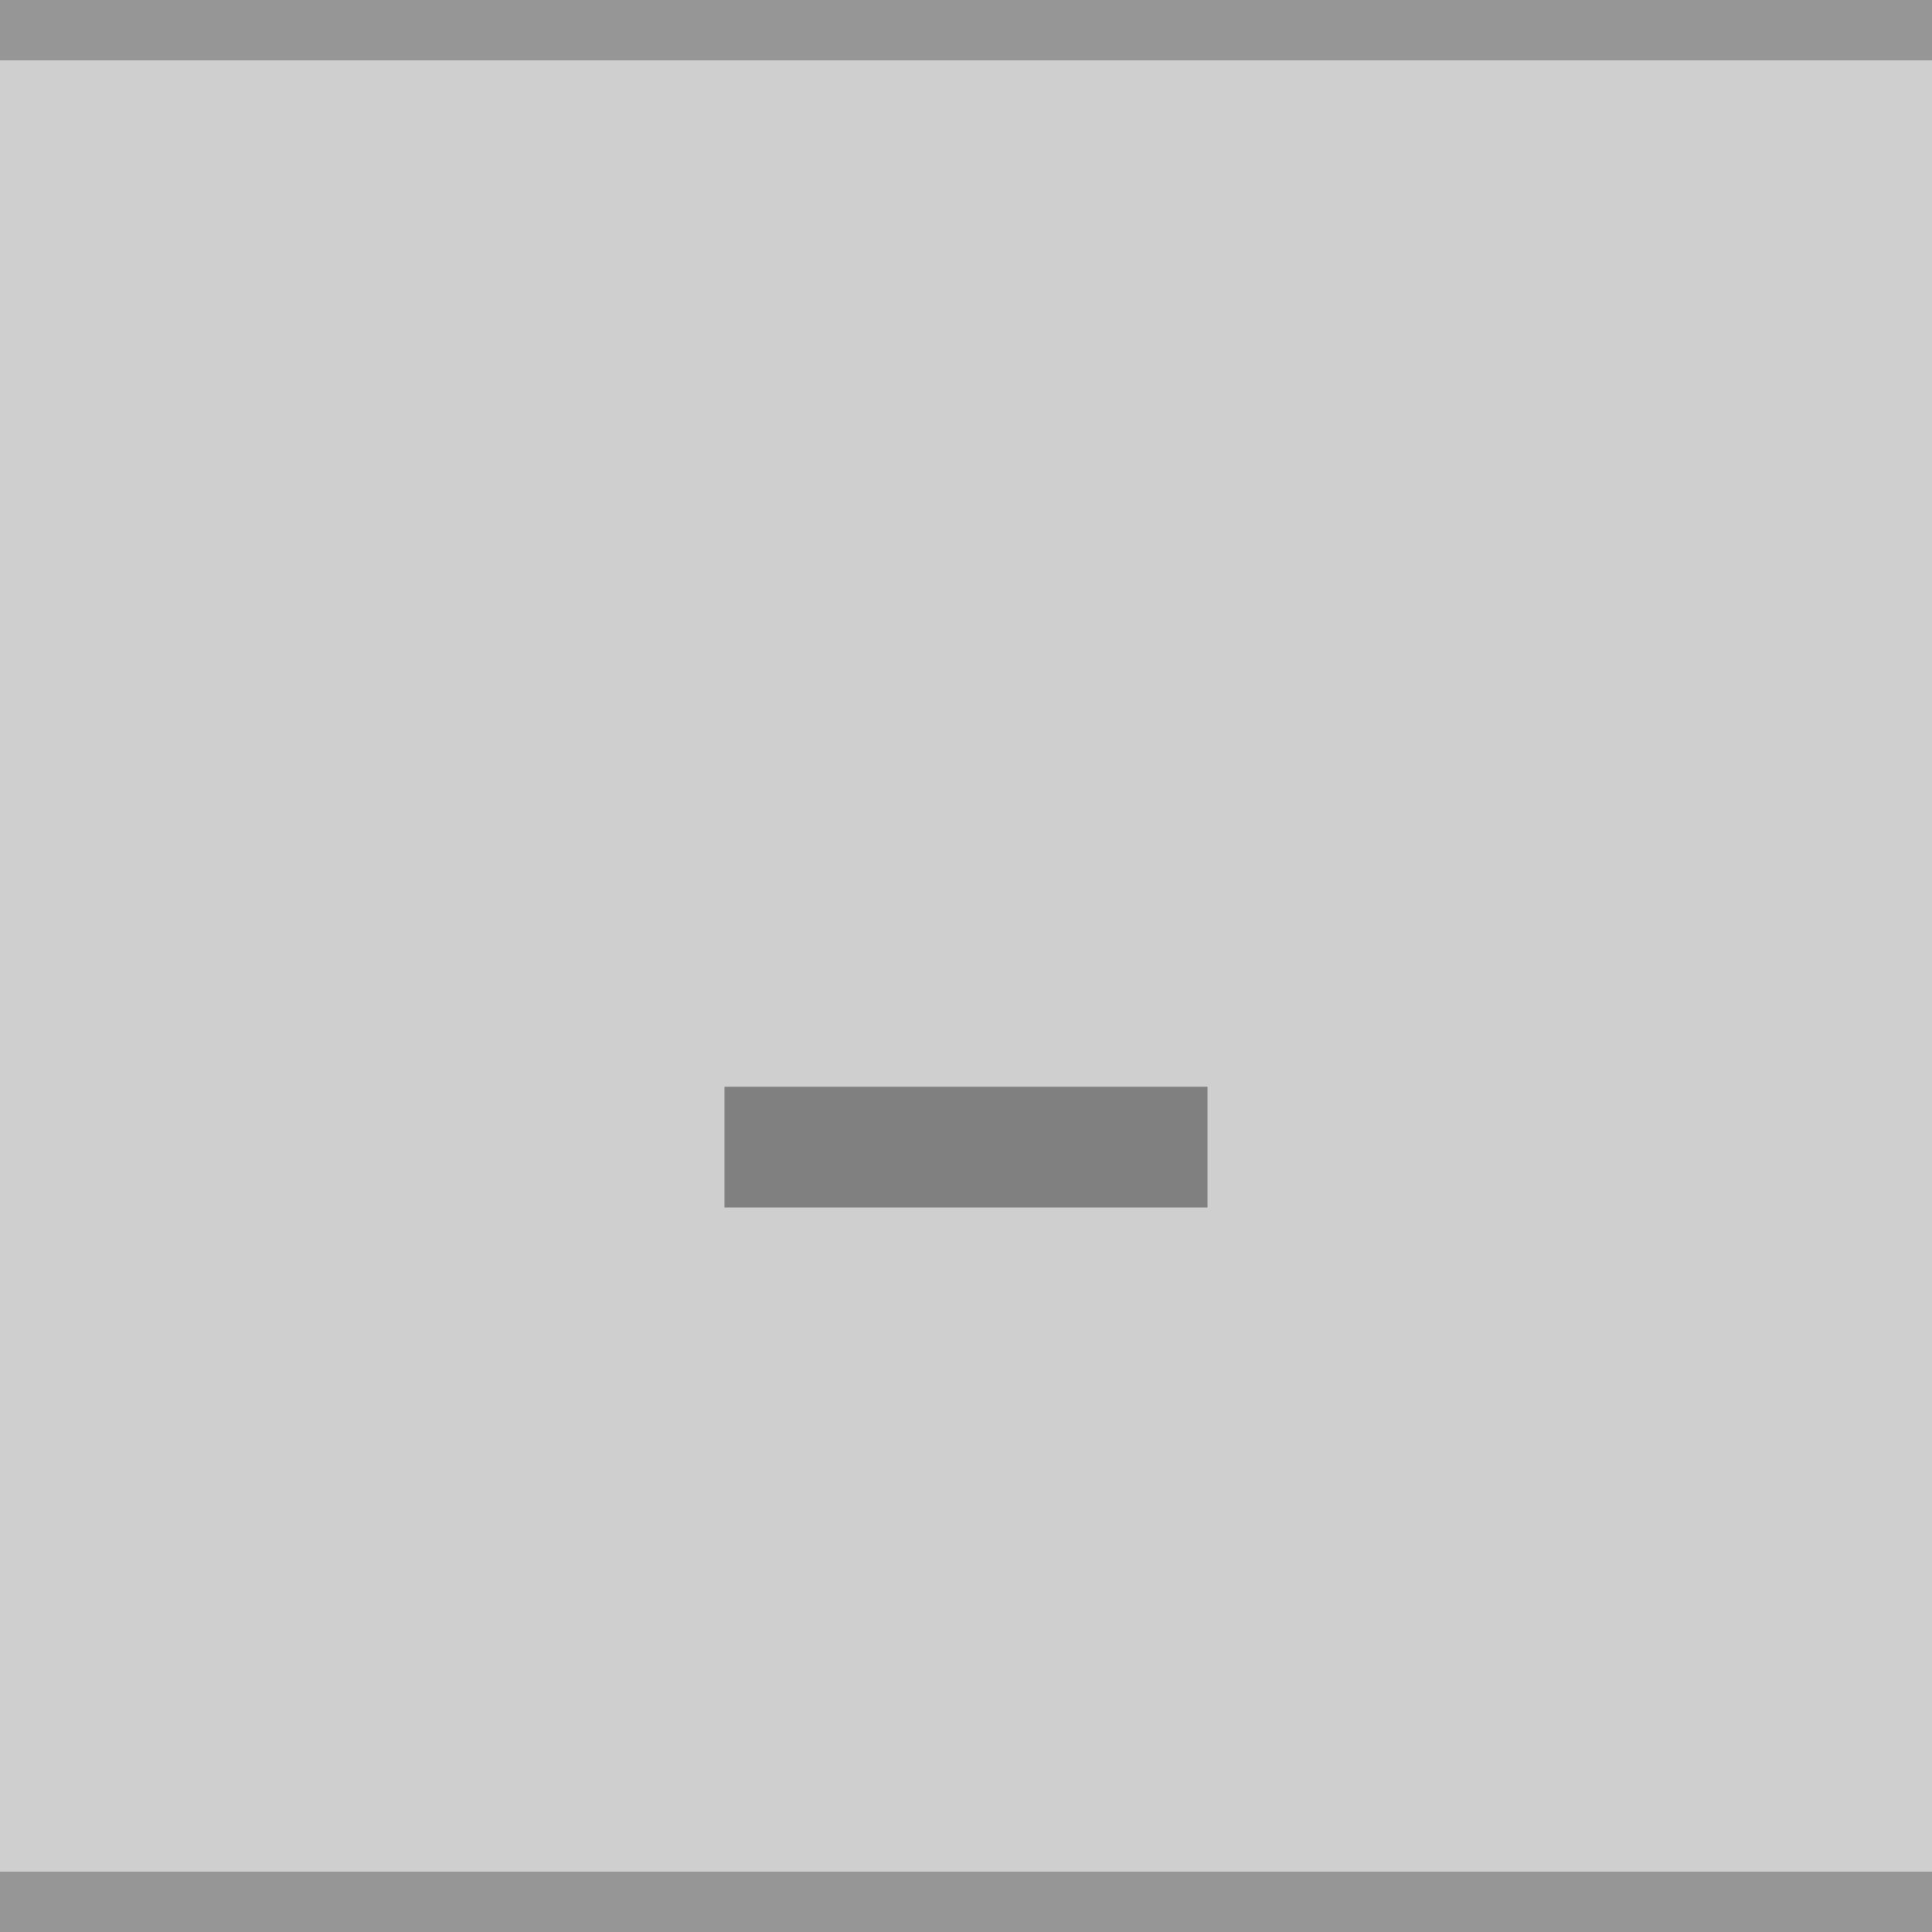
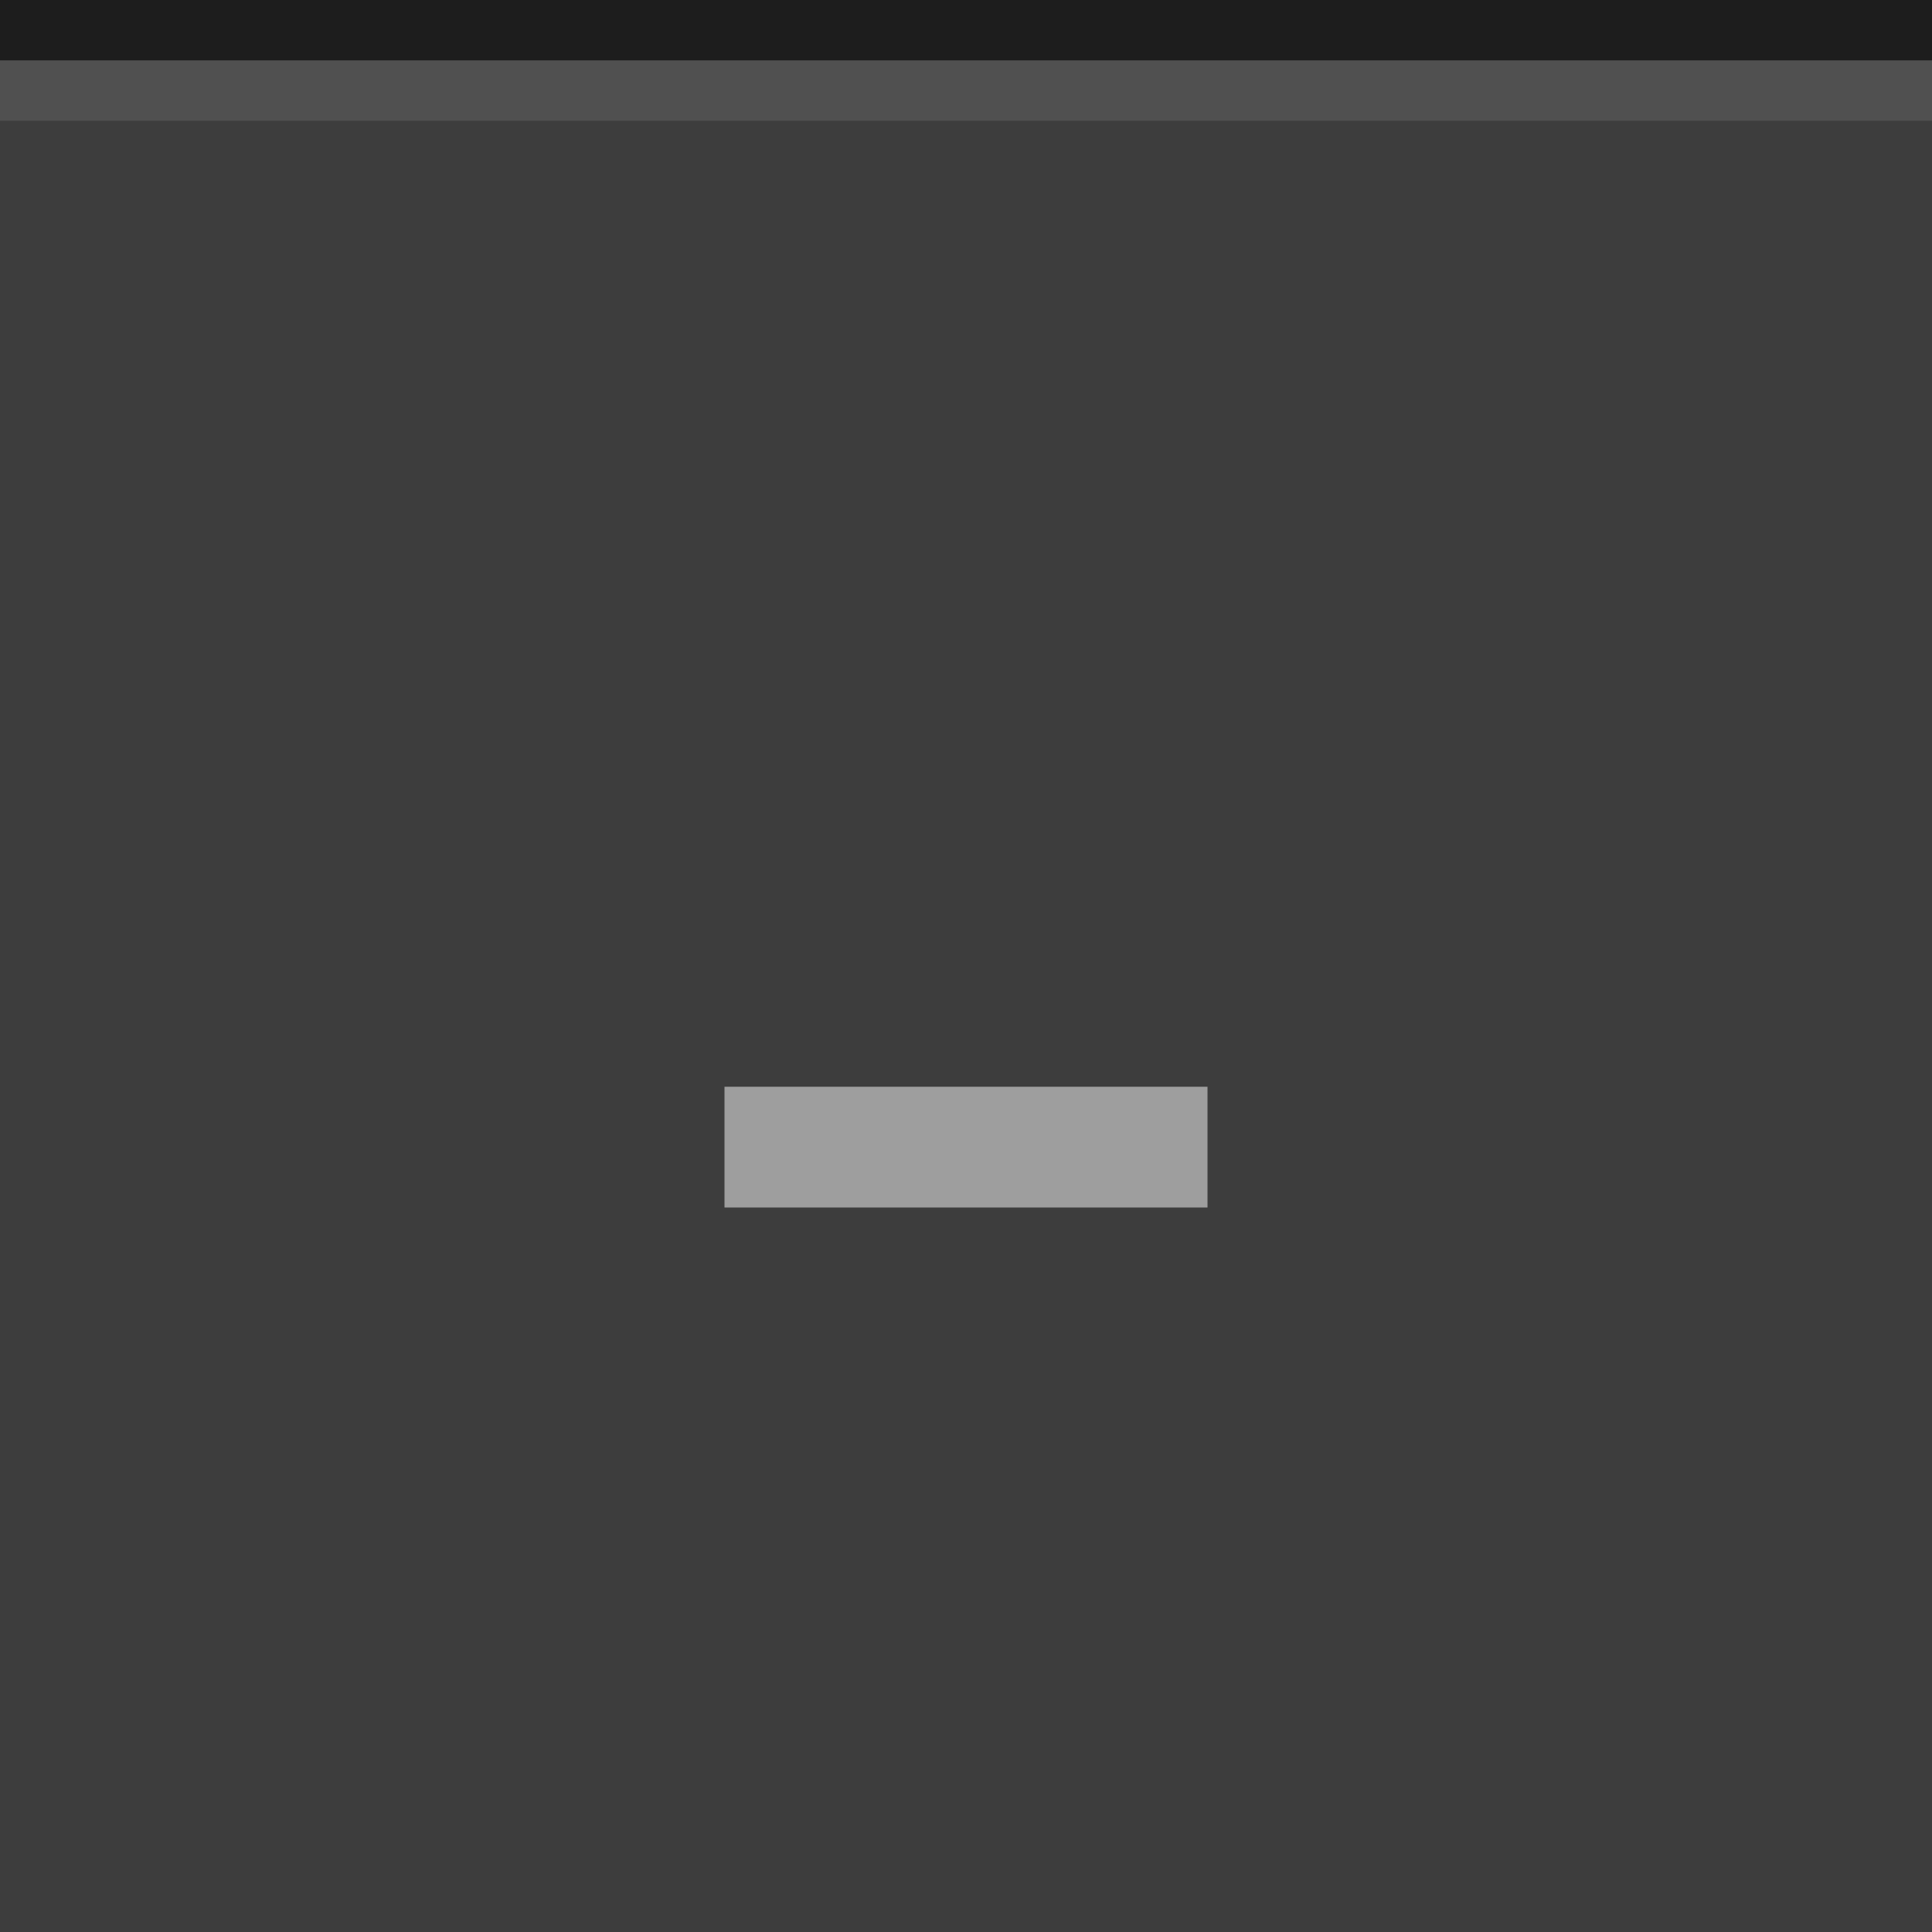
- <svg xmlns="http://www.w3.org/2000/svg" id="svg12" version="1.1" viewBox="0 0 32 32" height="32" width="32">
+ <svg xmlns="http://www.w3.org/2000/svg" width="32" height="32" viewBox="0 0 32 32" version="1.1" id="svg12">
  <defs id="defs16" />
-   <rect style="fill:#cfcfcf;fill-opacity:1" id="rect2" fill="#E0E0E0" height="32" width="32" />
-   <rect style="fill:#969696;fill-opacity:1" id="rect4" fill-opacity="0.4" fill="#FFFFFF" height="1" width="32" />
-   <g style="opacity:0.38" id="g10" opacity="0.6" fill="#000000">
-     <circle id="circle6" opacity="0" r="12" cy="16" cx="16" />
-     <path id="path8" d="m12 18h8v2h-8z" />
+   <rect width="32" height="32" fill="#E0E0E0" id="rect2" style="fill:#3d3d3d;fill-opacity:1" />
+   <rect width="32" height="1" fill="#FFFFFF" fill-opacity="0.4" id="rect4" style="fill:#1d1d1d;fill-opacity:1" />
+   <g style="opacity:0.5;fill:#ffffff;fill-opacity:1" fill="#000000" opacity="0.6" id="g10">
+     <circle style="fill:#ffffff;fill-opacity:1" cx="16" cy="16" r="12" opacity="0" id="circle6" />
+     <path style="fill:#ffffff;fill-opacity:1" d="m12 18h8v2h-8z" id="path8" />
  </g>
-   <rect y="31" x="0" width="32" height="1" fill="#FFFFFF" fill-opacity="0.4" id="rect112" style="fill:#969696;fill-opacity:1" />
+   <rect style="opacity:0.1;fill:#ffffff;fill-opacity:1;stroke-width:4" y="1" x="0" id="rect4-3" height="1" width="32" />
</svg>
